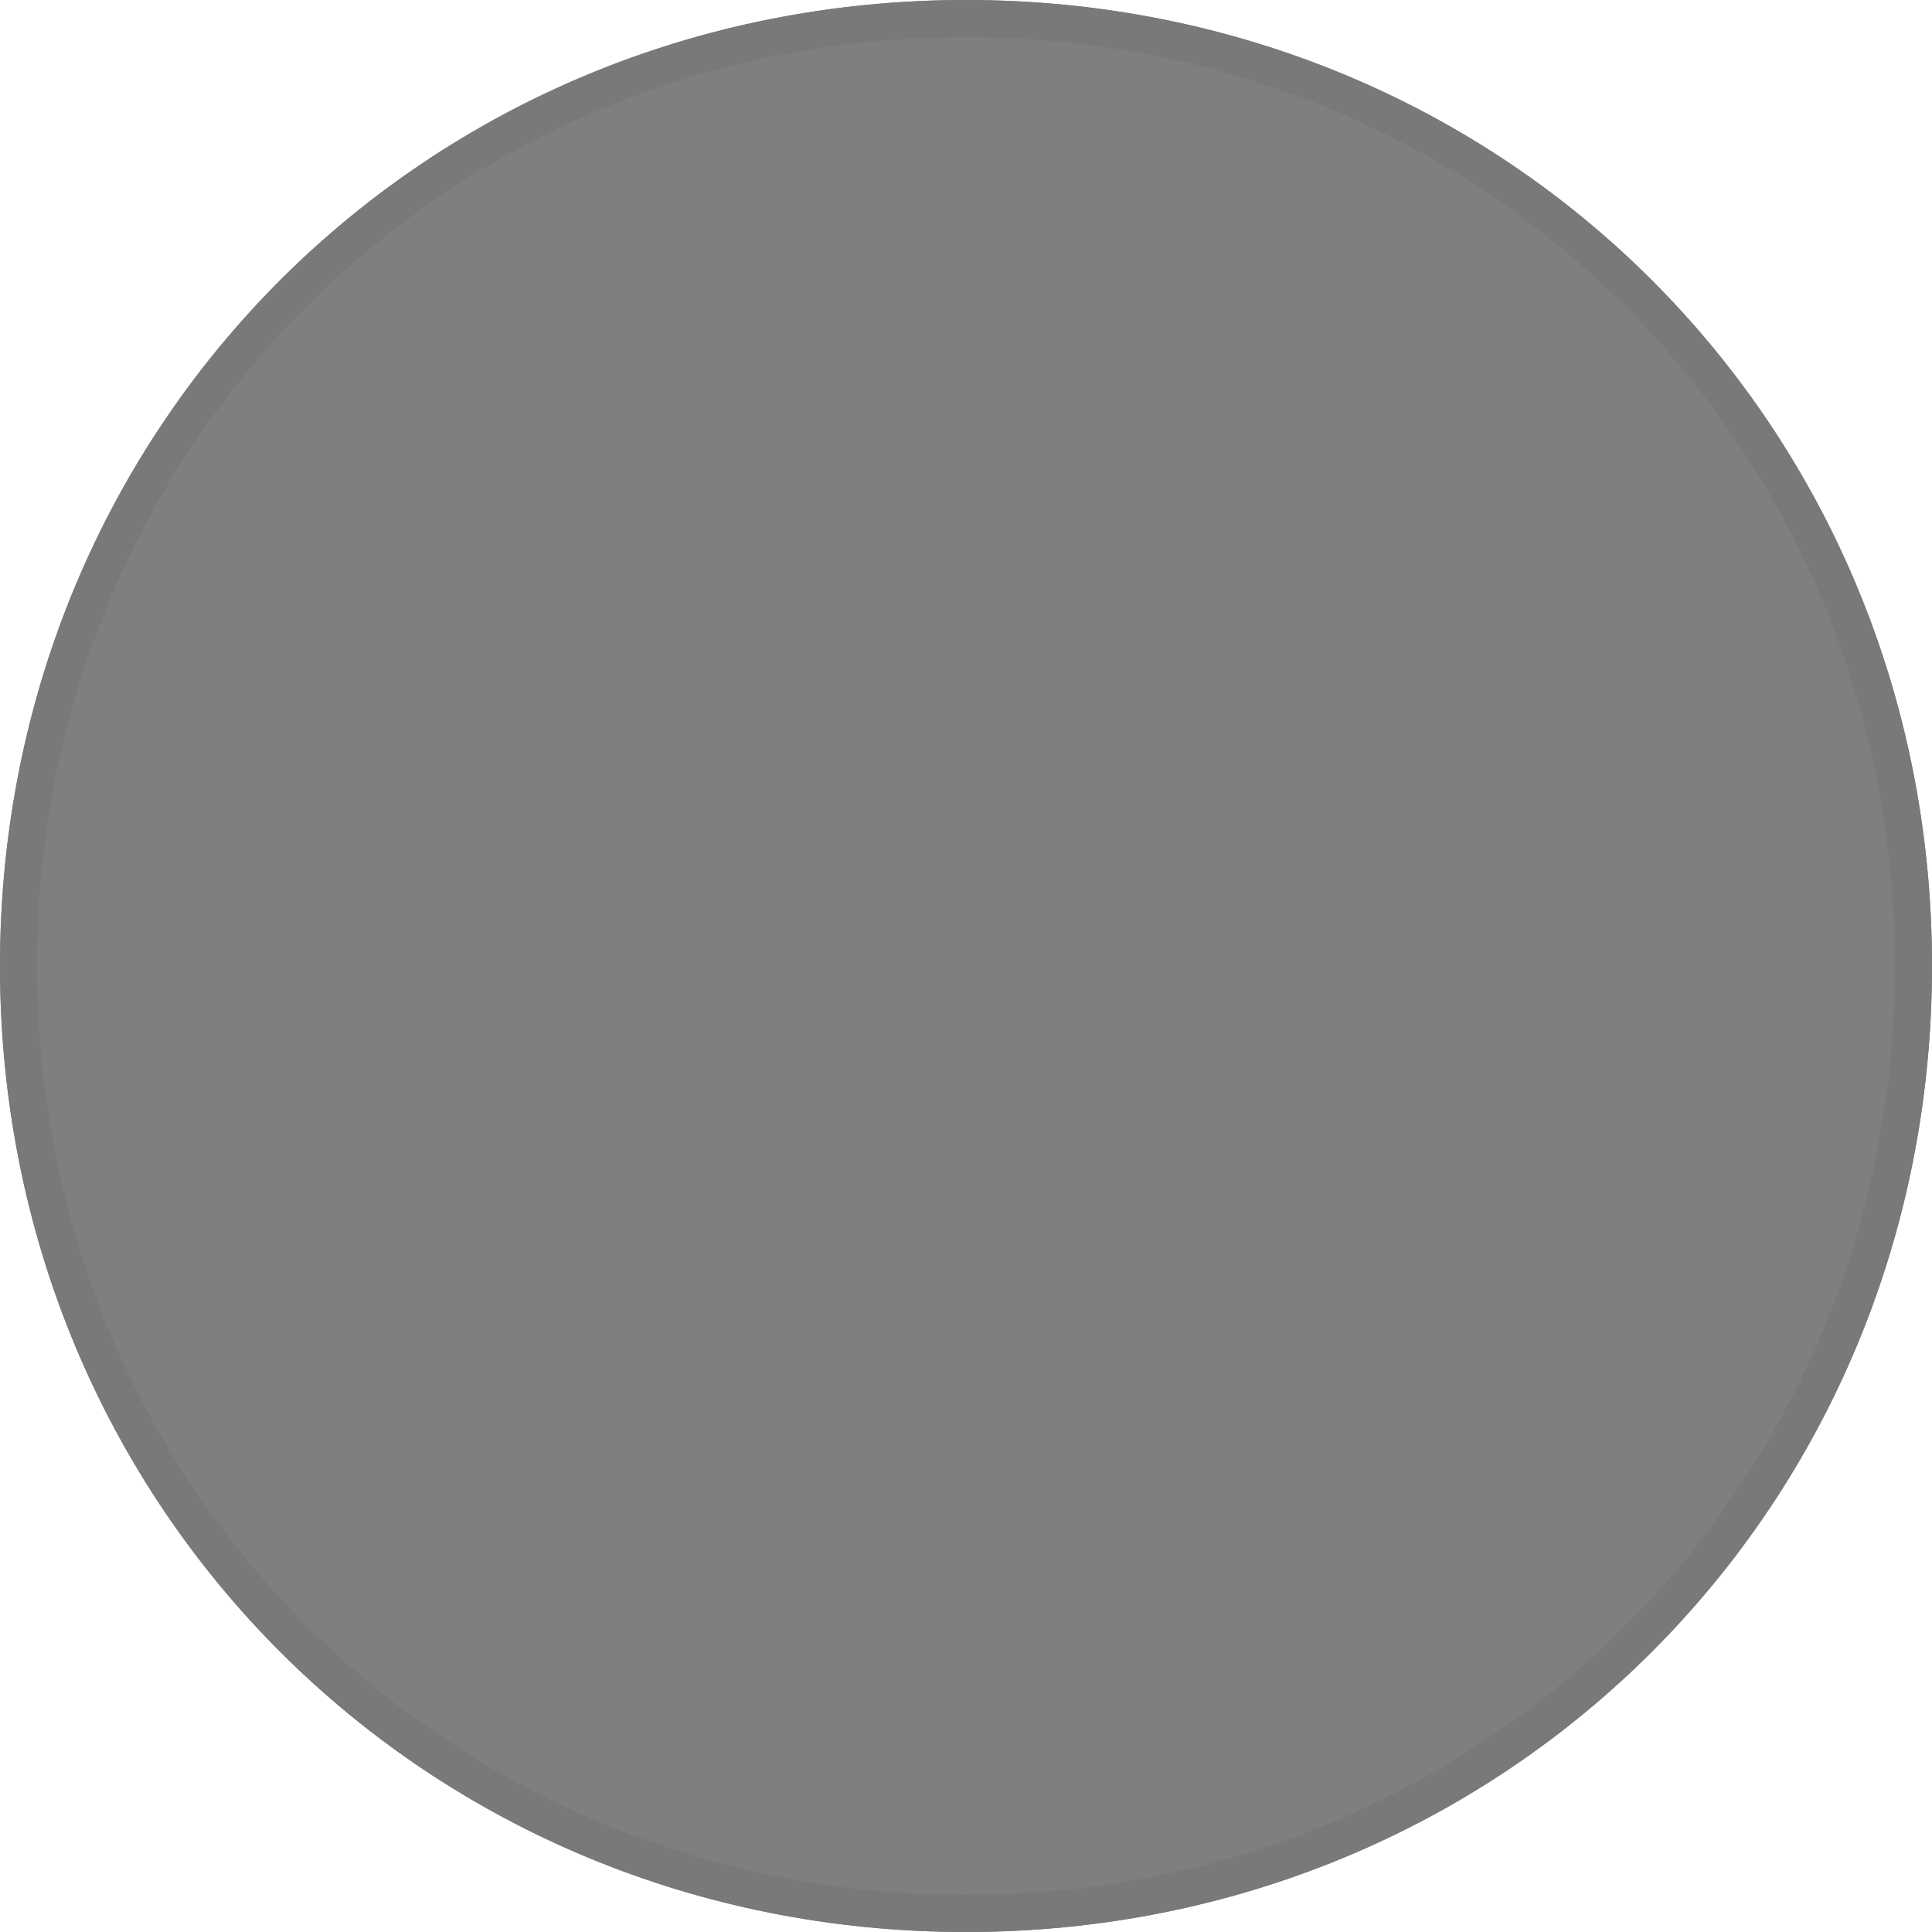
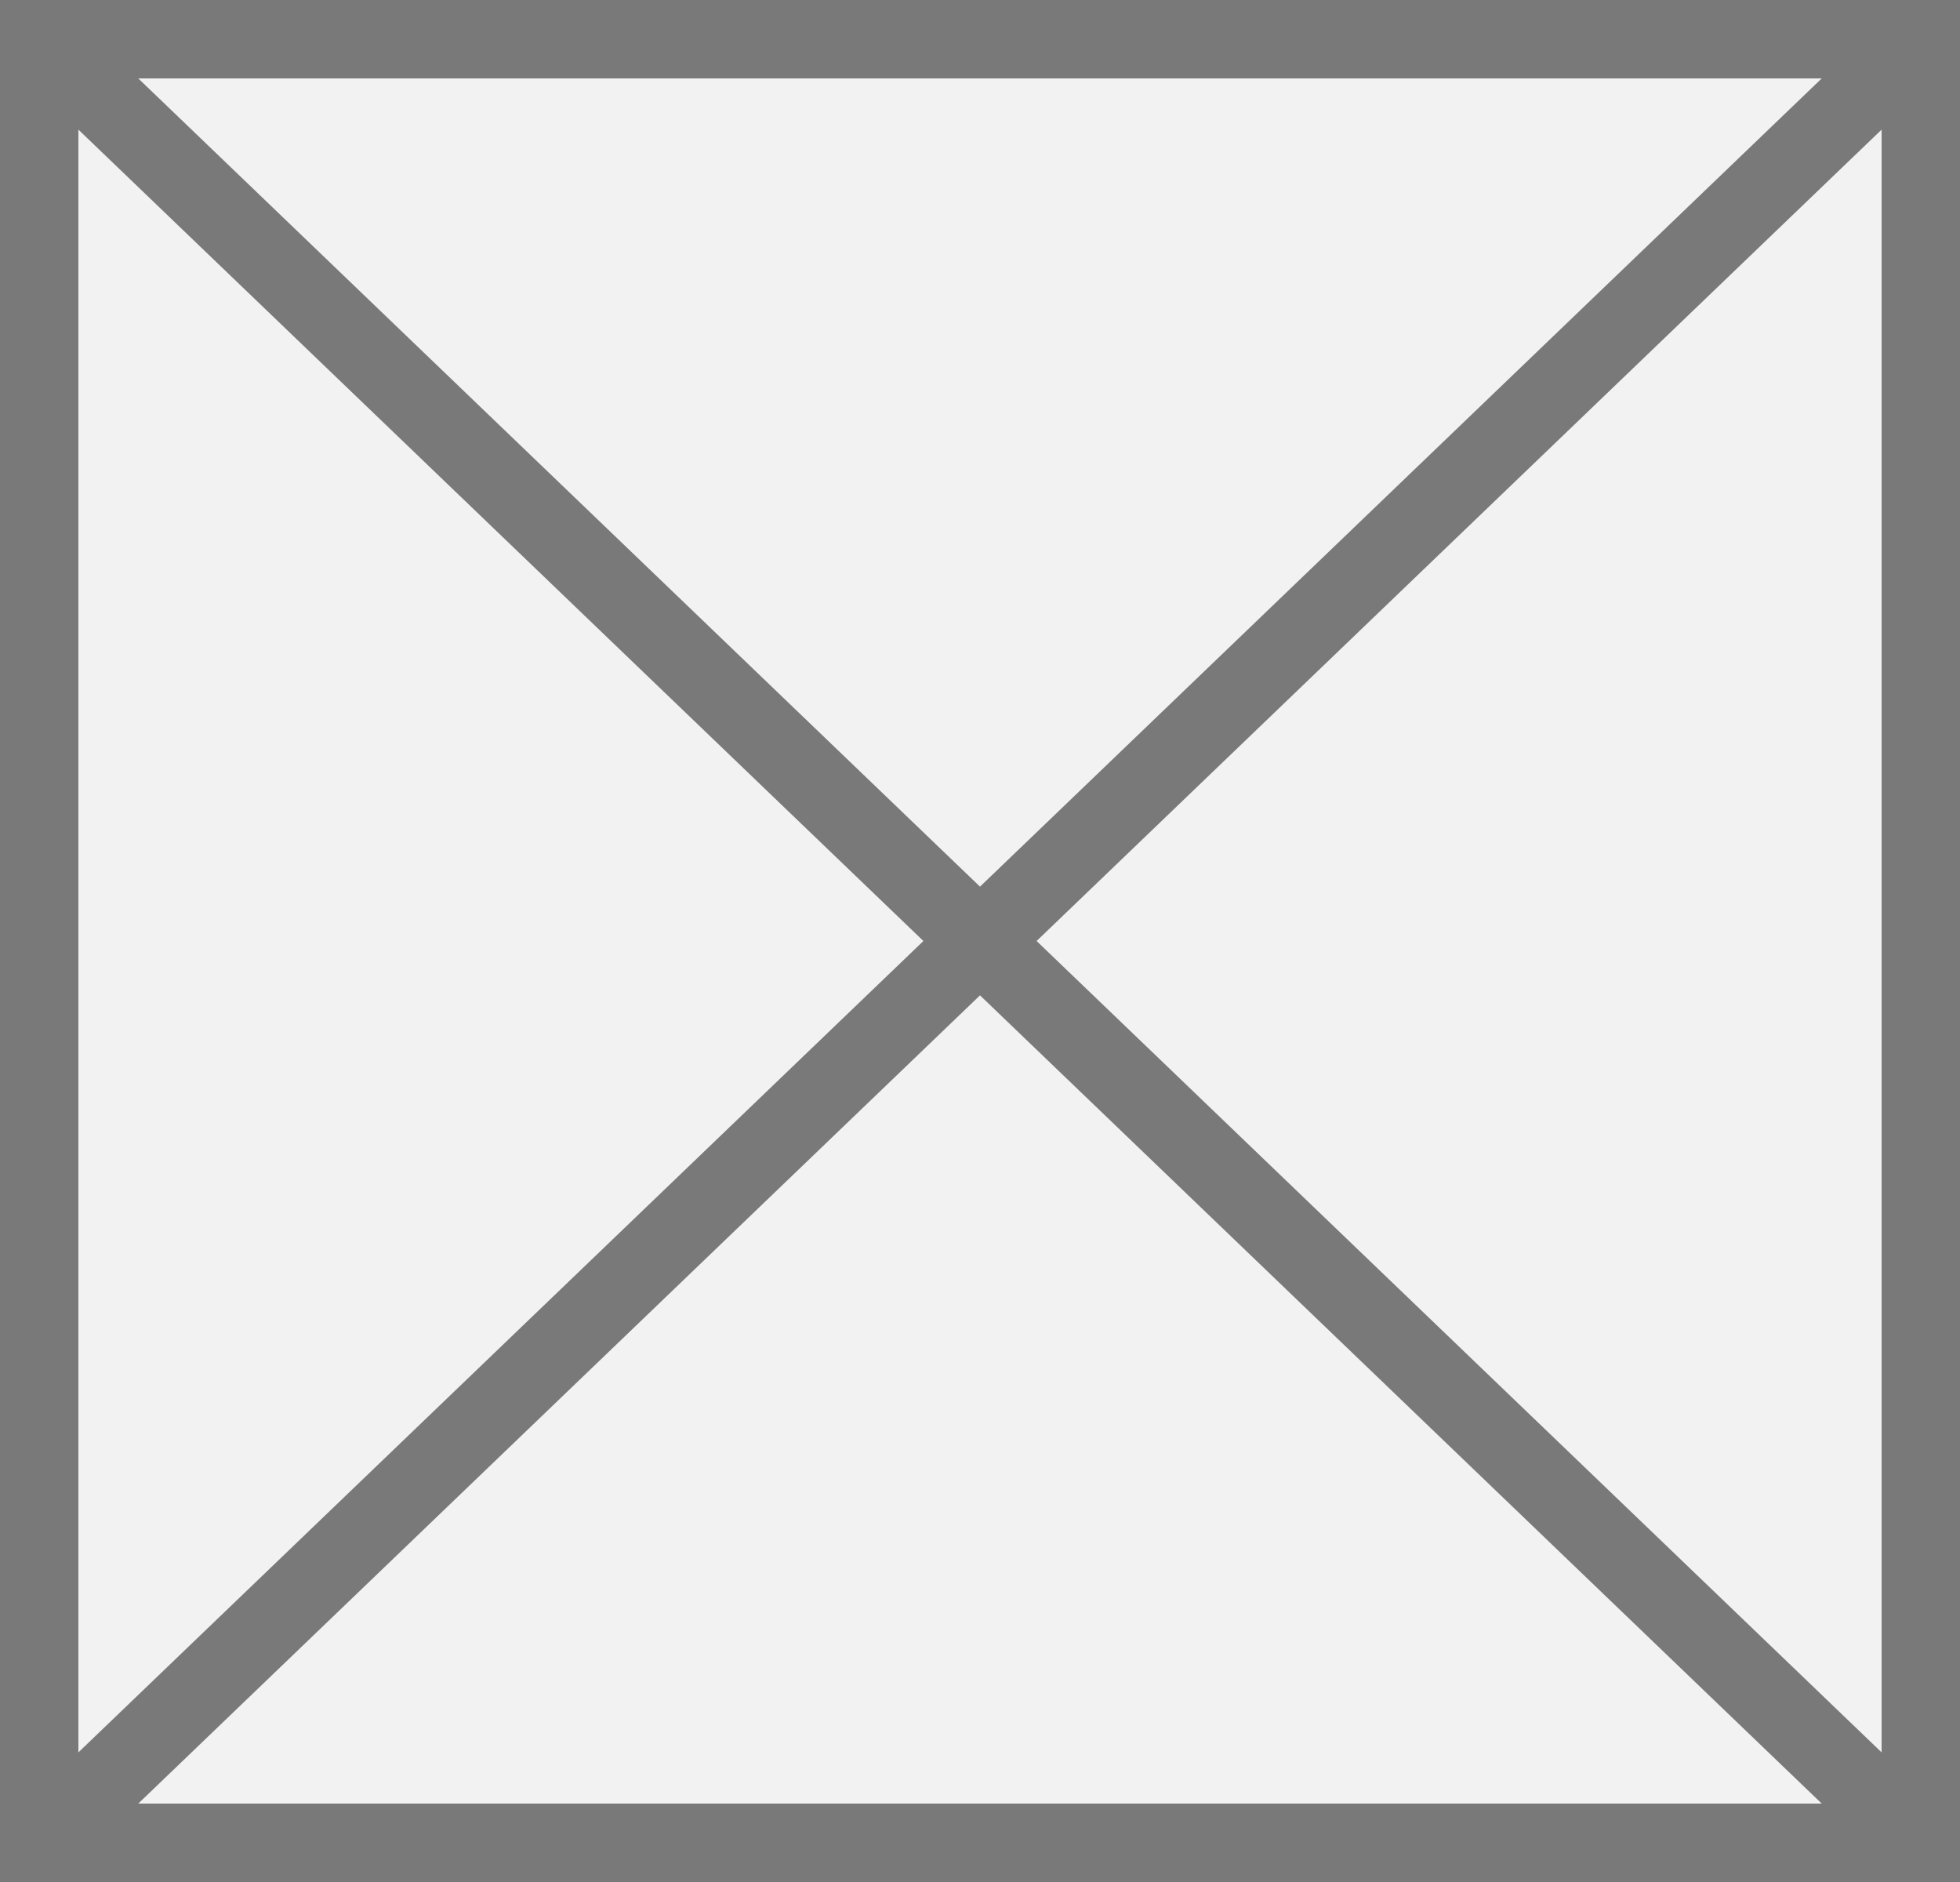
- <svg xmlns="http://www.w3.org/2000/svg" version="1.1" width="52px" height="52px">
-   <g transform="matrix(1 0 0 1 -1198 -3192 )">
-     <path d="M 1224 3192  C 1238.56 3192  1250 3203.44  1250 3218  C 1250 3232.56  1238.56 3244  1224 3244  C 1209.44 3244  1198 3232.56  1198 3218  C 1198 3203.44  1209.44 3192  1224 3192  Z " fill-rule="nonzero" fill="#7f7f7f" stroke="none" />
-     <path d="M 1224 3192.5  C 1238.28 3192.5  1249.5 3203.72  1249.5 3218  C 1249.5 3232.28  1238.28 3243.5  1224 3243.5  C 1209.72 3243.5  1198.5 3232.28  1198.5 3218  C 1198.5 3203.72  1209.72 3192.5  1224 3192.5  Z " stroke-width="1" stroke="#797979" fill="none" />
+ <svg xmlns="http://www.w3.org/2000/svg" version="1.1" width="25px" height="24px">
+   <g transform="matrix(1 0 0 1 -715 -2545 )">
+     <path d="M 715.5 2545.5  L 739.5 2545.5  L 739.5 2568.5  L 715.5 2568.5  L 715.5 2545.5  Z " fill-rule="nonzero" fill="#f2f2f2" stroke="none" />
+     <path d="M 715.5 2545.5  L 739.5 2545.5  L 739.5 2568.5  L 715.5 2568.5  L 715.5 2545.5  Z " stroke-width="1" stroke="#797979" fill="none" />
+     <path d="M 715.376 2545.361  L 739.624 2568.639  M 739.624 2545.361  L 715.376 2568.639  " stroke-width="1" stroke="#797979" fill="none" />
  </g>
</svg>
